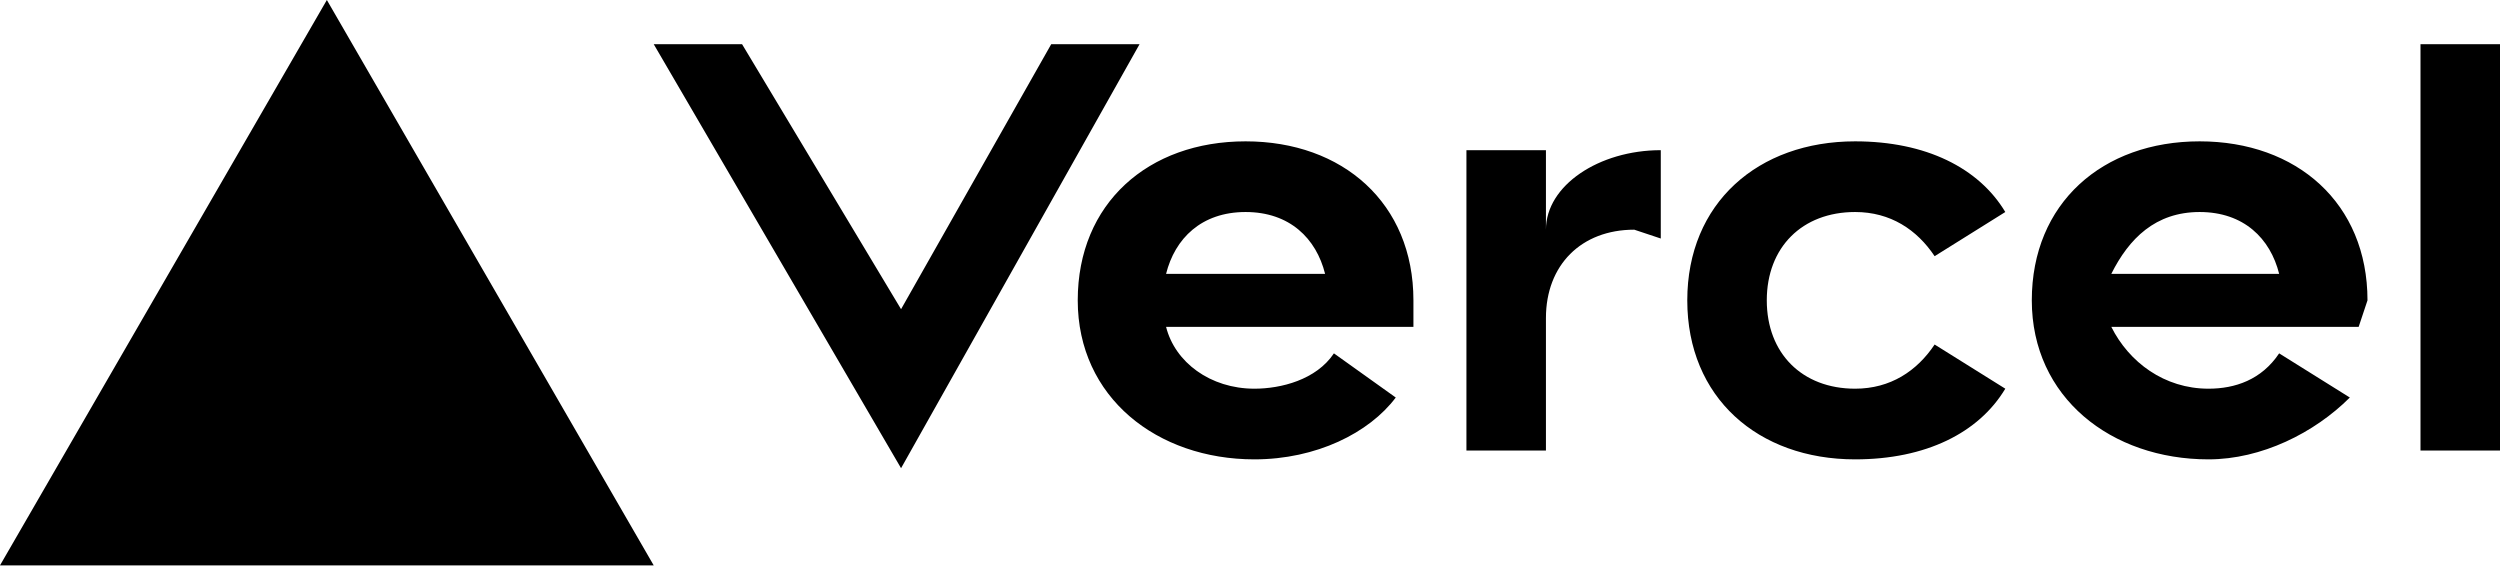
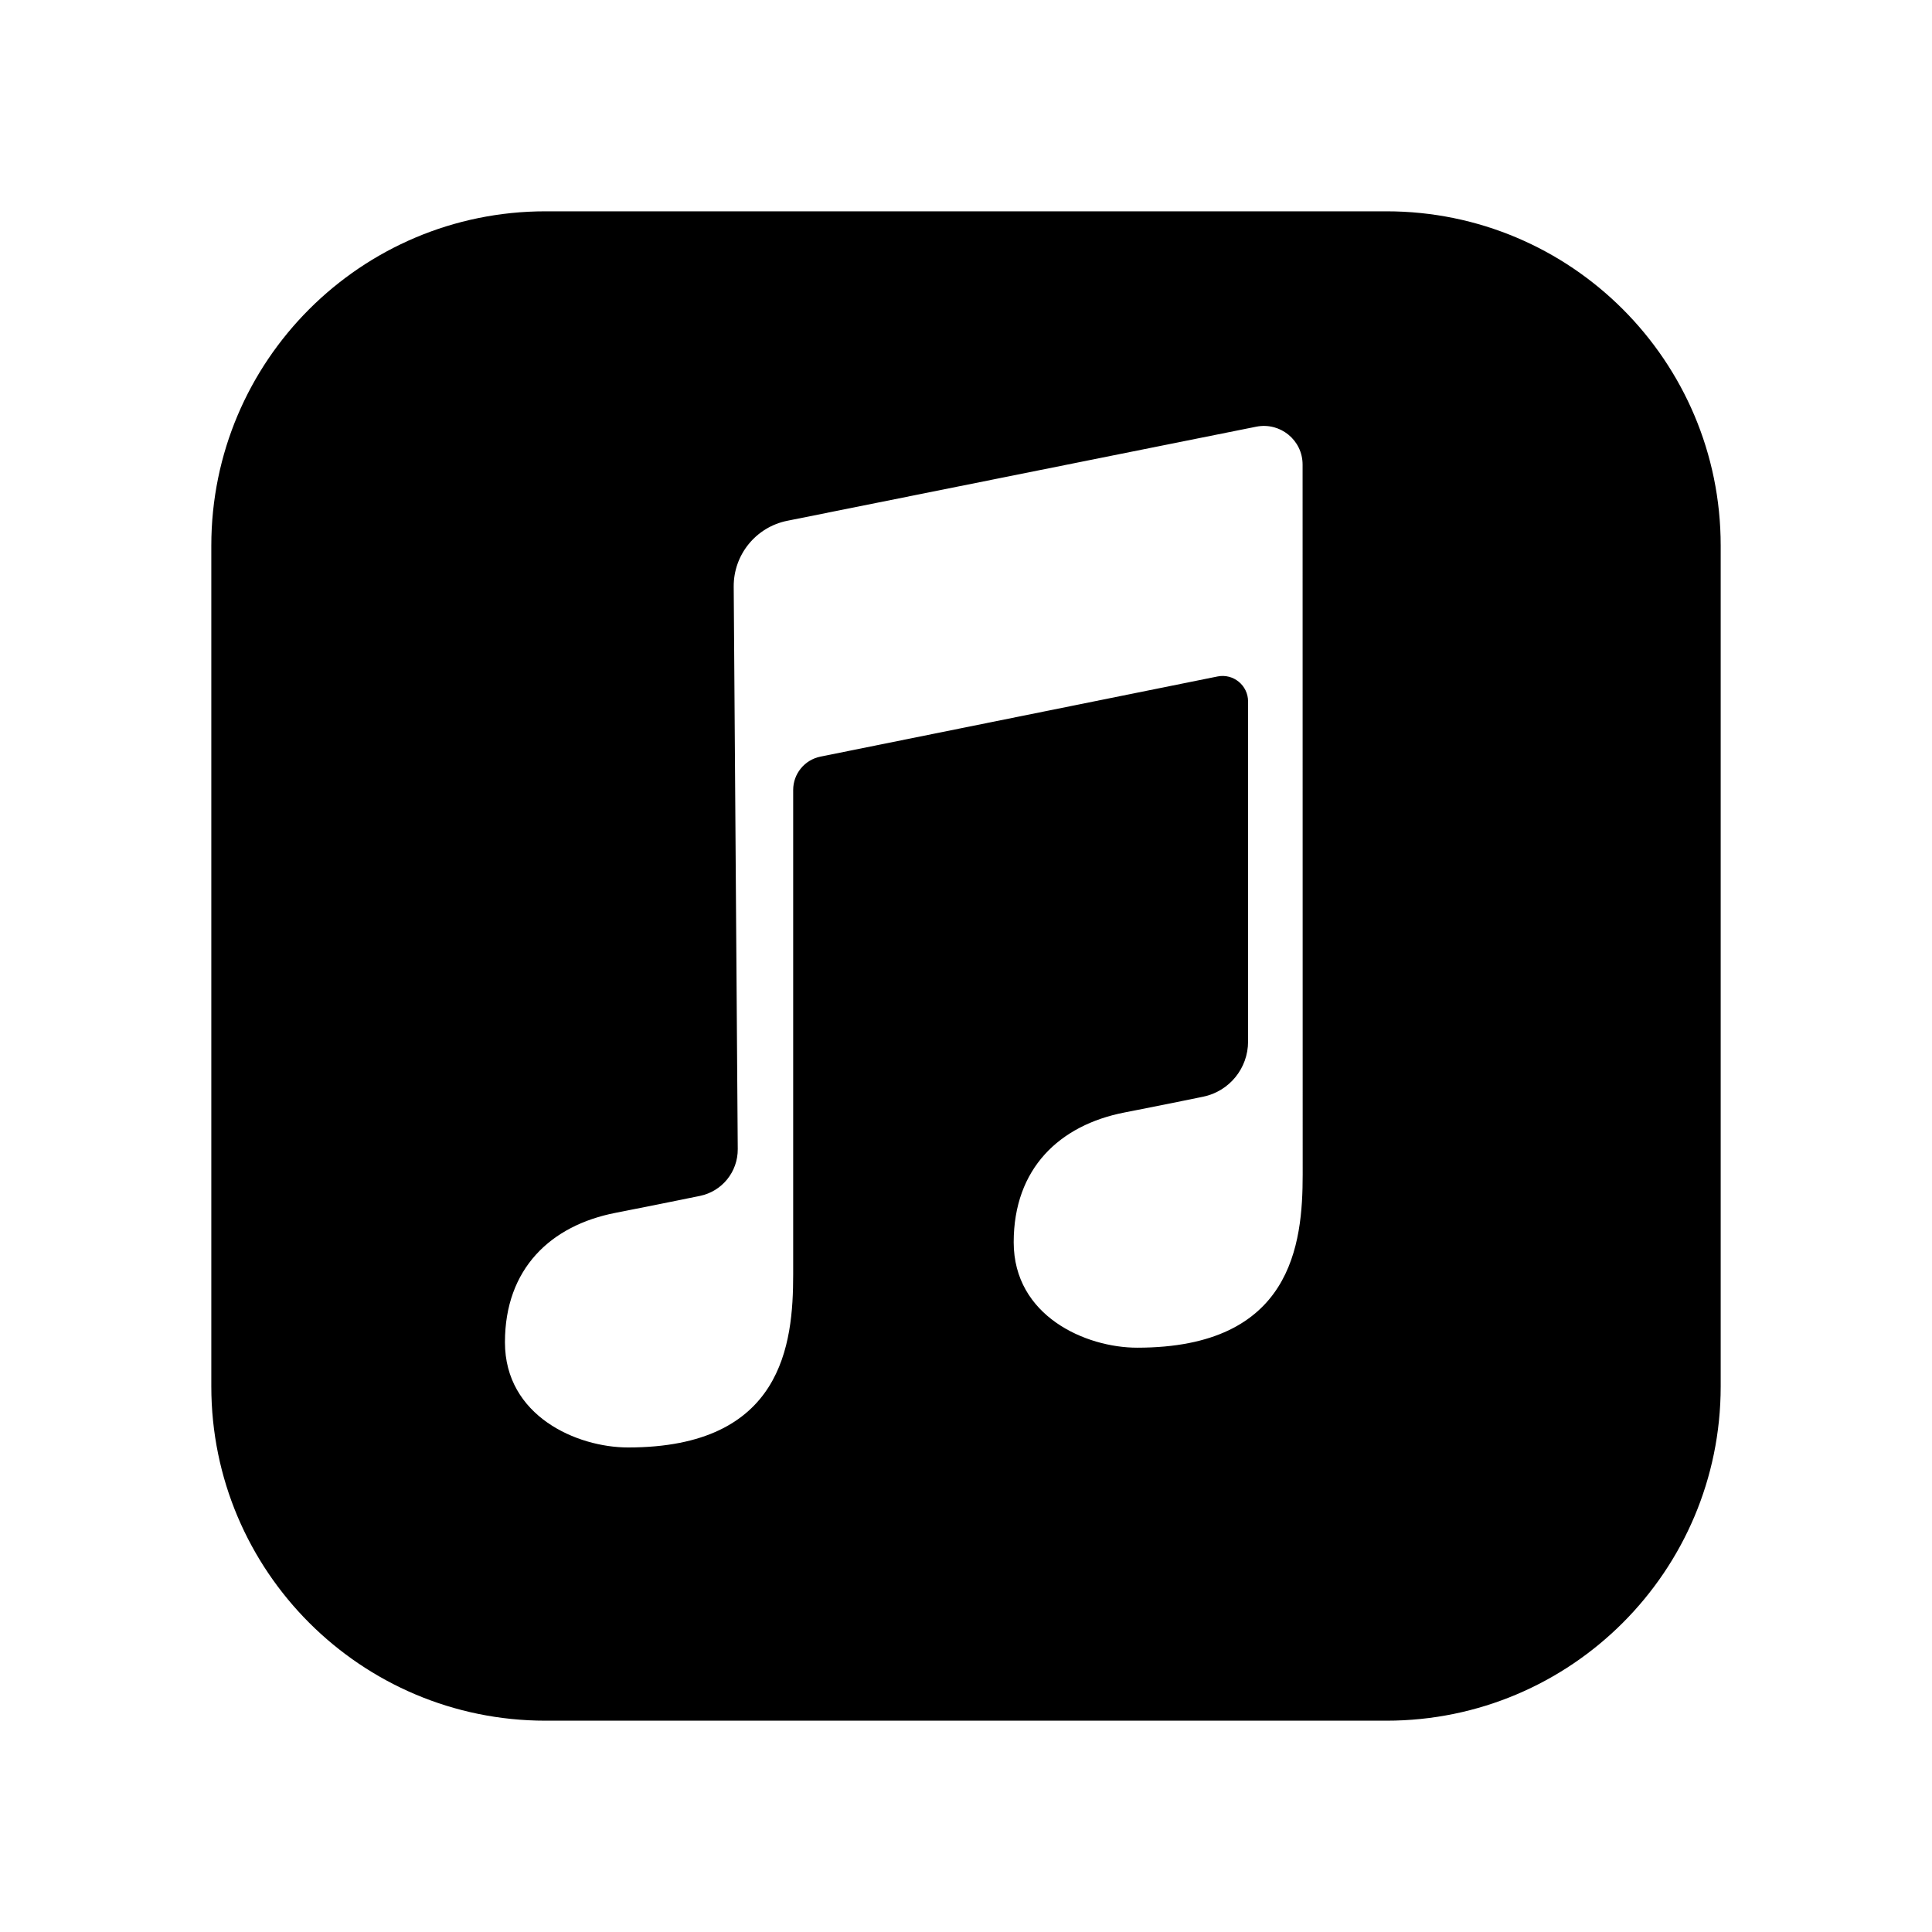
- <svg xmlns="http://www.w3.org/2000/svg" fill="none" viewBox="0 0 283 64">
-   <path fill="black" d="M141 16c-11 0-19 7-19 18s9 18 20 18c7 0 13-3 16-7l-7-5c-2 3-6 4-9 4-5 0-9-3-10-7h28v-3c0-11-8-18-19-18zm-9 15c1-4 4-7 9-7s8 3 9 7h-18zm117-15c-11 0-19 7-19 18s9 18 20 18c6 0 12-3 16-7l-8-5c-2 3-5 4-8 4-5 0-9-3-11-7h28l1-3c0-11-8-18-19-18zm-10 15c2-4 5-7 10-7s8 3 9 7h-19zm-39 3c0 6 4 10 10 10 4 0 7-2 9-5l8 5c-3 5-9 8-17 8-11 0-19-7-19-18s8-18 19-18c8 0 14 3 17 8l-8 5c-2-3-5-5-9-5-6 0-10 4-10 10zm83-29v46h-9V5h9zM37 0l37 64H0L37 0zm92 5-27 48L74 5h10l18 30 17-30h10zm59 12v10l-3-1c-6 0-10 4-10 10v15h-9V17h9v9c0-5 6-9 13-9z" />
+ <svg xmlns="http://www.w3.org/2000/svg" viewBox="0 0 64 64" width="256px" height="256px">
+   <path d="M45.928,7H18.072C11.957,7,7,11.957,7,18.072v27.856C7,52.043,11.957,57,18.072,57h27.856C52.043,57,57,52.043,57,45.928 V18.072C57,11.957,52.043,7,45.928,7z M37.67,44.644c-1.702,0-4.09-1.045-4.09-3.493c0-2.448,1.522-3.881,3.672-4.299 c0.851-0.165,1.785-0.354,2.603-0.522c0.868-0.178,1.489-0.941,1.489-1.827l0-11.266c0-0.534-0.489-0.934-1.012-0.828l-13.153,2.655 c-0.526,0.106-0.904,0.568-0.904,1.105v16.056c0,2.3-0.347,5.724-5.469,5.724c-1.697,0-4.079-1.042-4.079-3.484 s1.519-3.871,3.662-4.288c0.919-0.179,1.935-0.385,2.797-0.561c0.735-0.151,1.258-0.8,1.253-1.55l-0.134-18.631 c-0.008-1.06,0.738-1.976,1.777-2.184l15.531-3.116c0.795-0.159,1.537,0.444,1.537,1.255c0.001,5.388,0.003,22.895,0.003,23.516 C43.153,41.211,42.805,44.644,37.67,44.644z" />
</svg>
